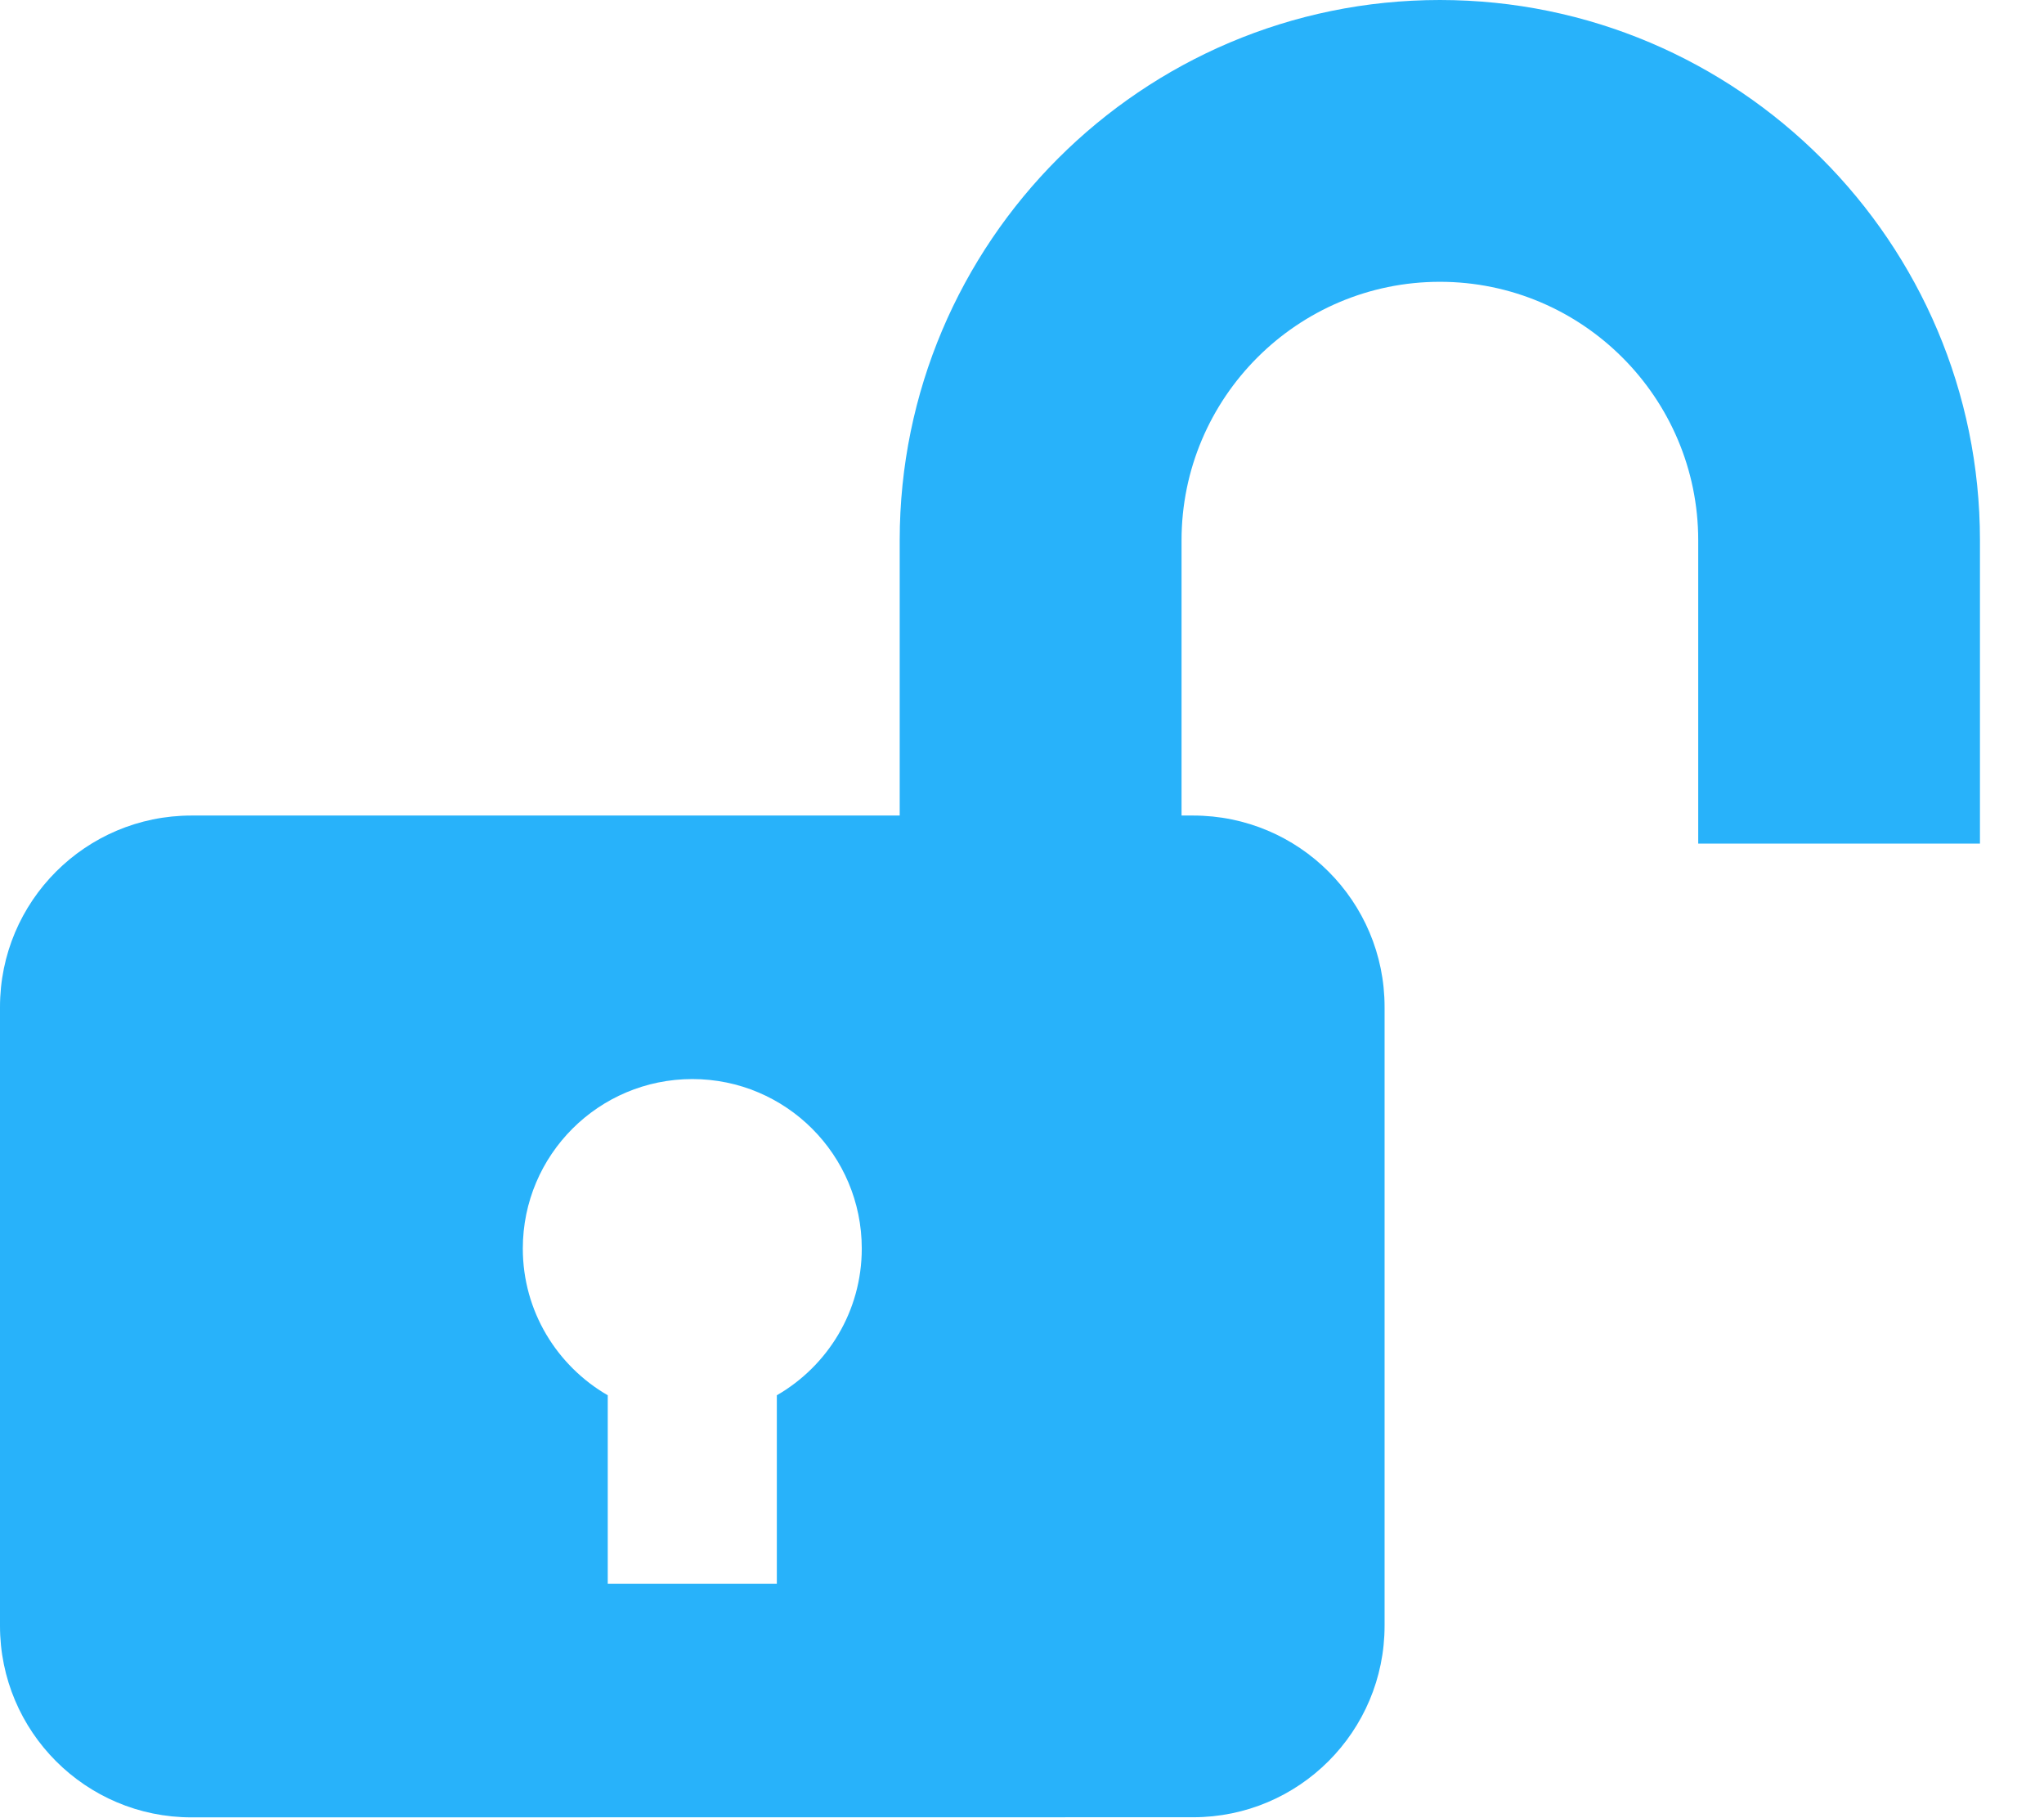
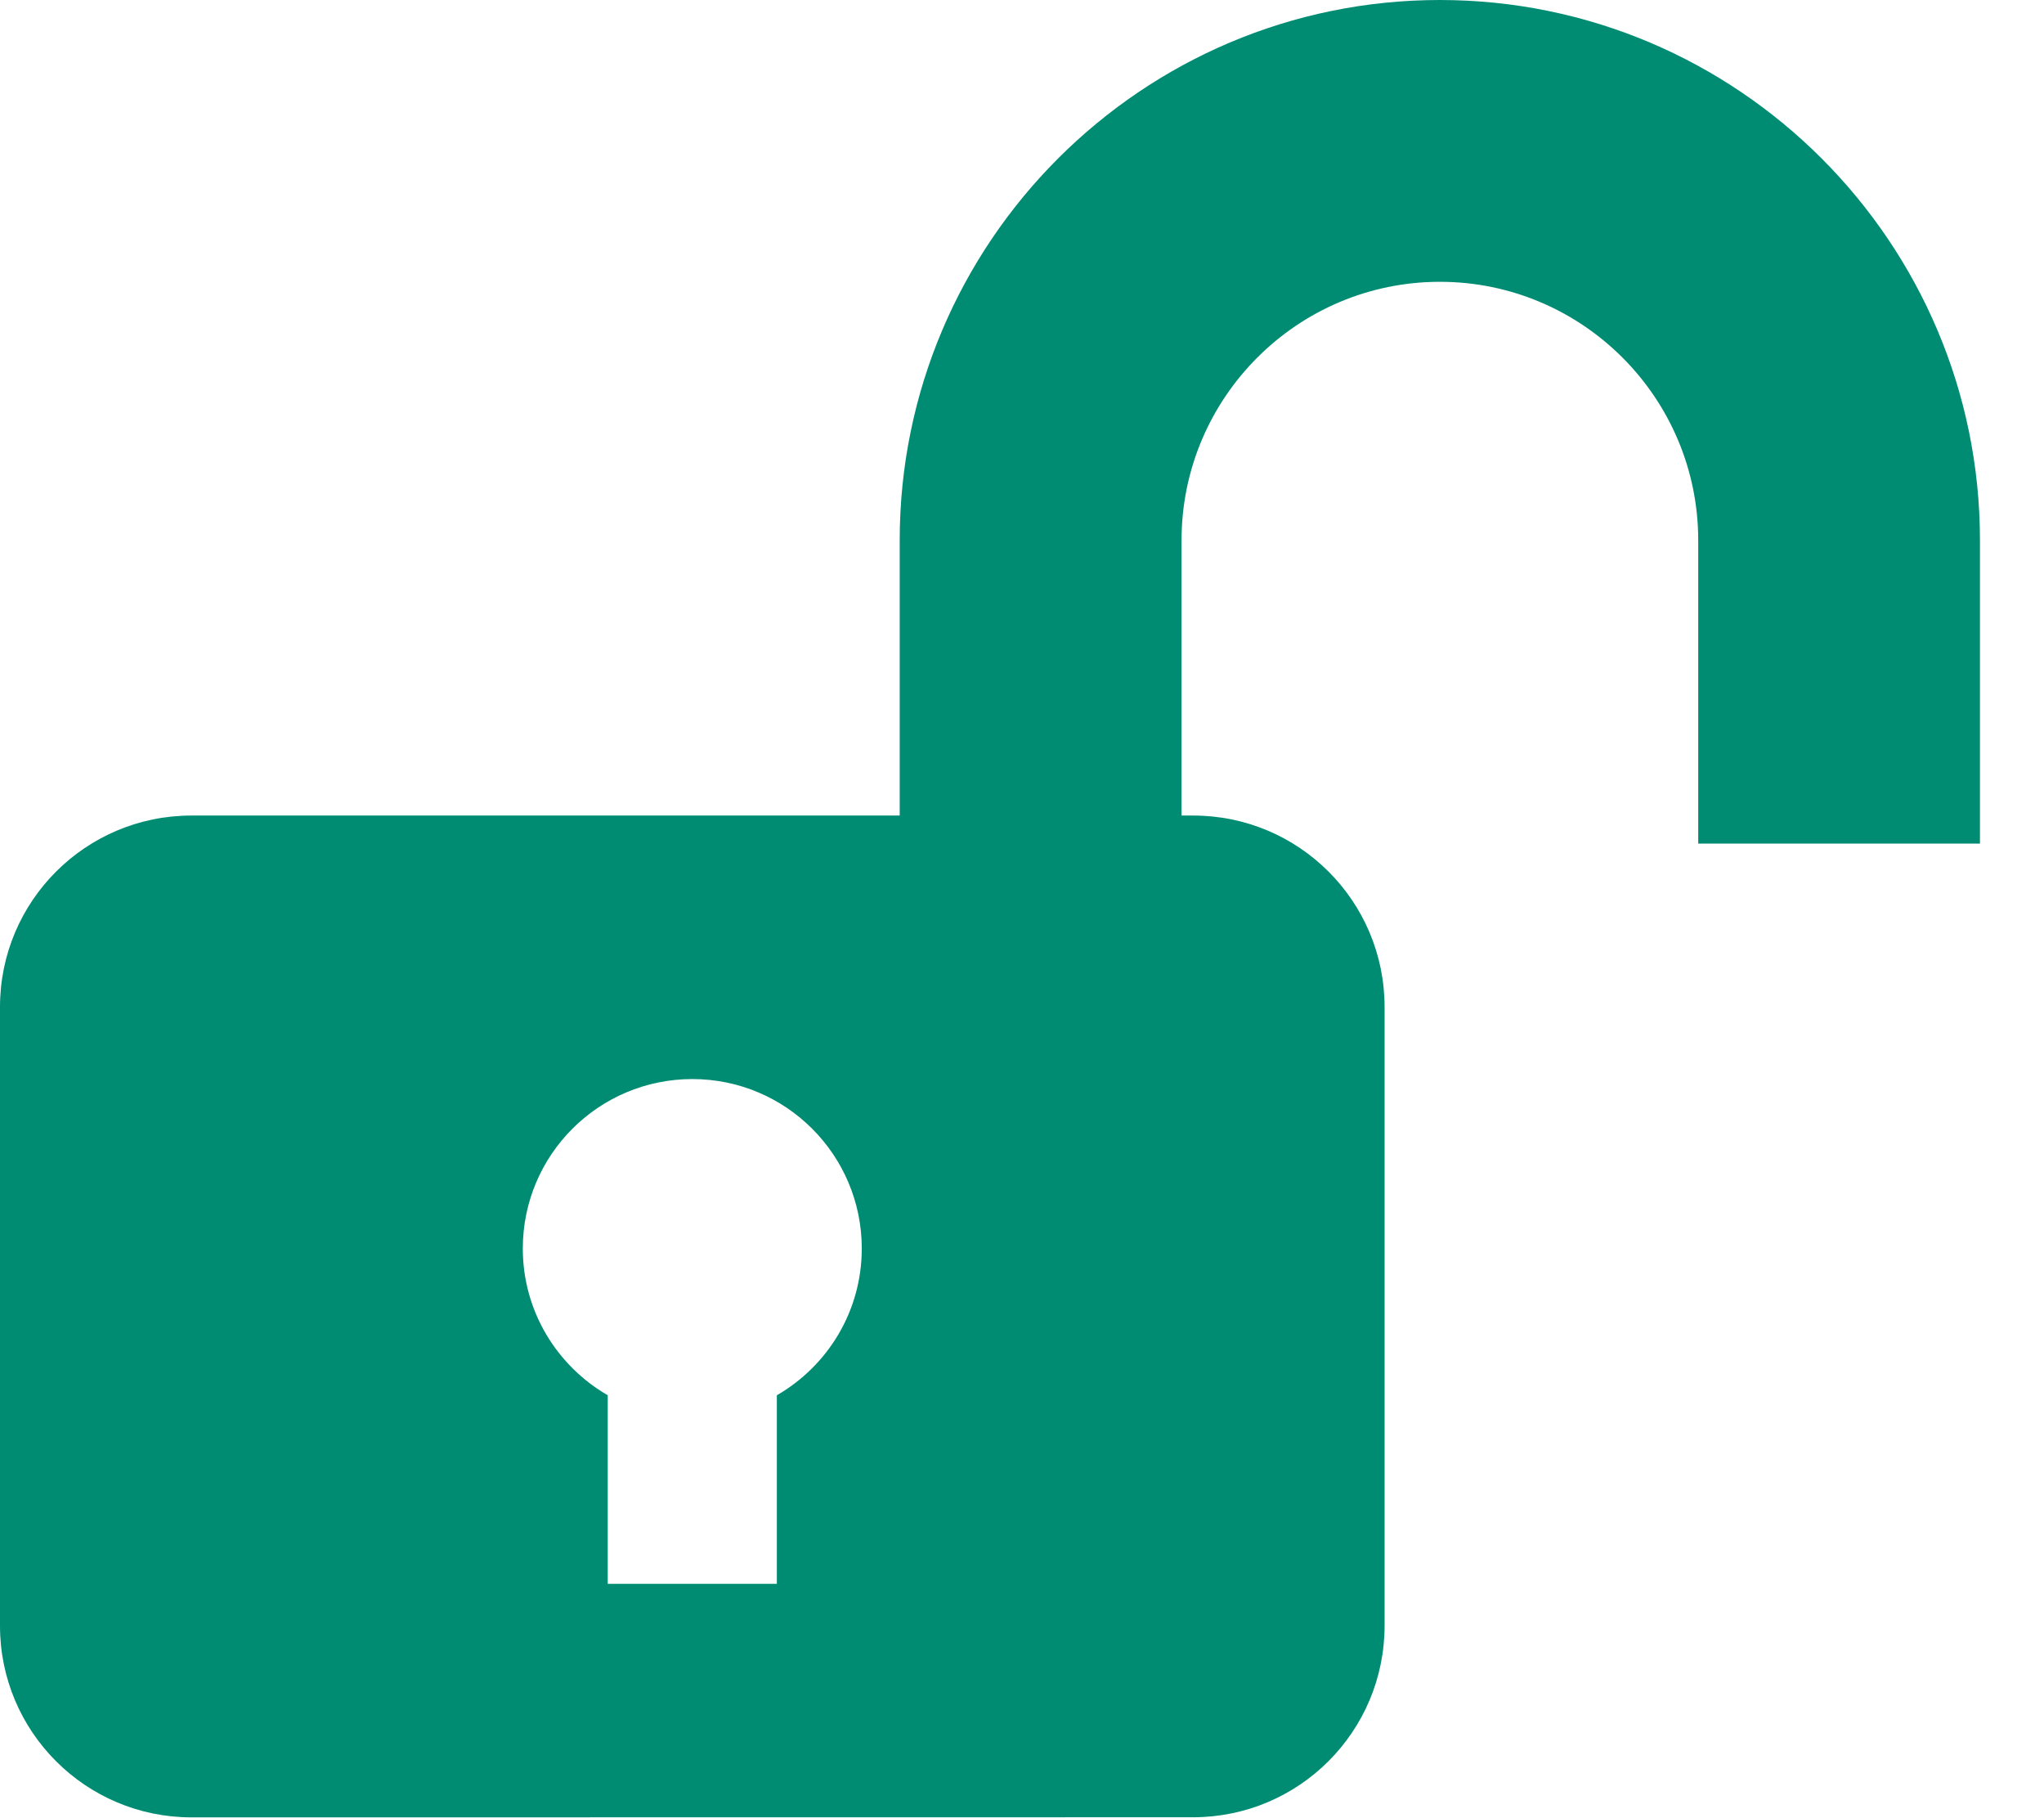
<svg xmlns="http://www.w3.org/2000/svg" width="18" height="16" viewBox="0 0 18 16" version="1.1">
  <g id="Symbols" stroke="none" stroke-width="1" fill="none" fill-rule="evenodd">
-     <g id="#header-with-locks" transform="translate(-343, -21)" fill="#28B2FA" fill-rule="nonzero">
+     <g id="#header-with-locks" transform="translate(-343, -21)" fill="#008c73" fill-rule="nonzero">
      <g id="unlocked">
        <path d="M349.097,30.5 C348.272,30.5 347.604,31.168 347.604,31.992 C347.604,32.545 347.906,33.026 348.352,33.284 L348.352,34.944 L349.841,34.944 L349.841,33.284 C350.288,33.026 350.589,32.545 350.589,31.992 C350.589,31.168 349.921,30.5 349.097,30.5 L349.097,30.5 Z M360.436,28.427 L357.955,28.427 L357.955,25.757 C357.955,24.502 356.935,23.481 355.68,23.481 C354.425,23.481 353.405,24.502 353.405,25.757 L353.405,28.18 L353.507,28.18 C354.439,28.18 355.193,28.934 355.193,29.866 L355.193,35.312 C355.193,36.244 354.439,36.999 353.507,36.999 L344.686,37 C343.755,37 343,36.245 343,35.314 L343,29.866 C343,28.934 343.755,28.18 344.686,28.18 L350.923,28.18 L350.923,25.757 C350.923,23.134 353.057,21 355.68,21 C358.303,21 360.436,23.134 360.436,25.757 L360.436,28.427 Z" />
      </g>
    </g>
  </g>
</svg>
